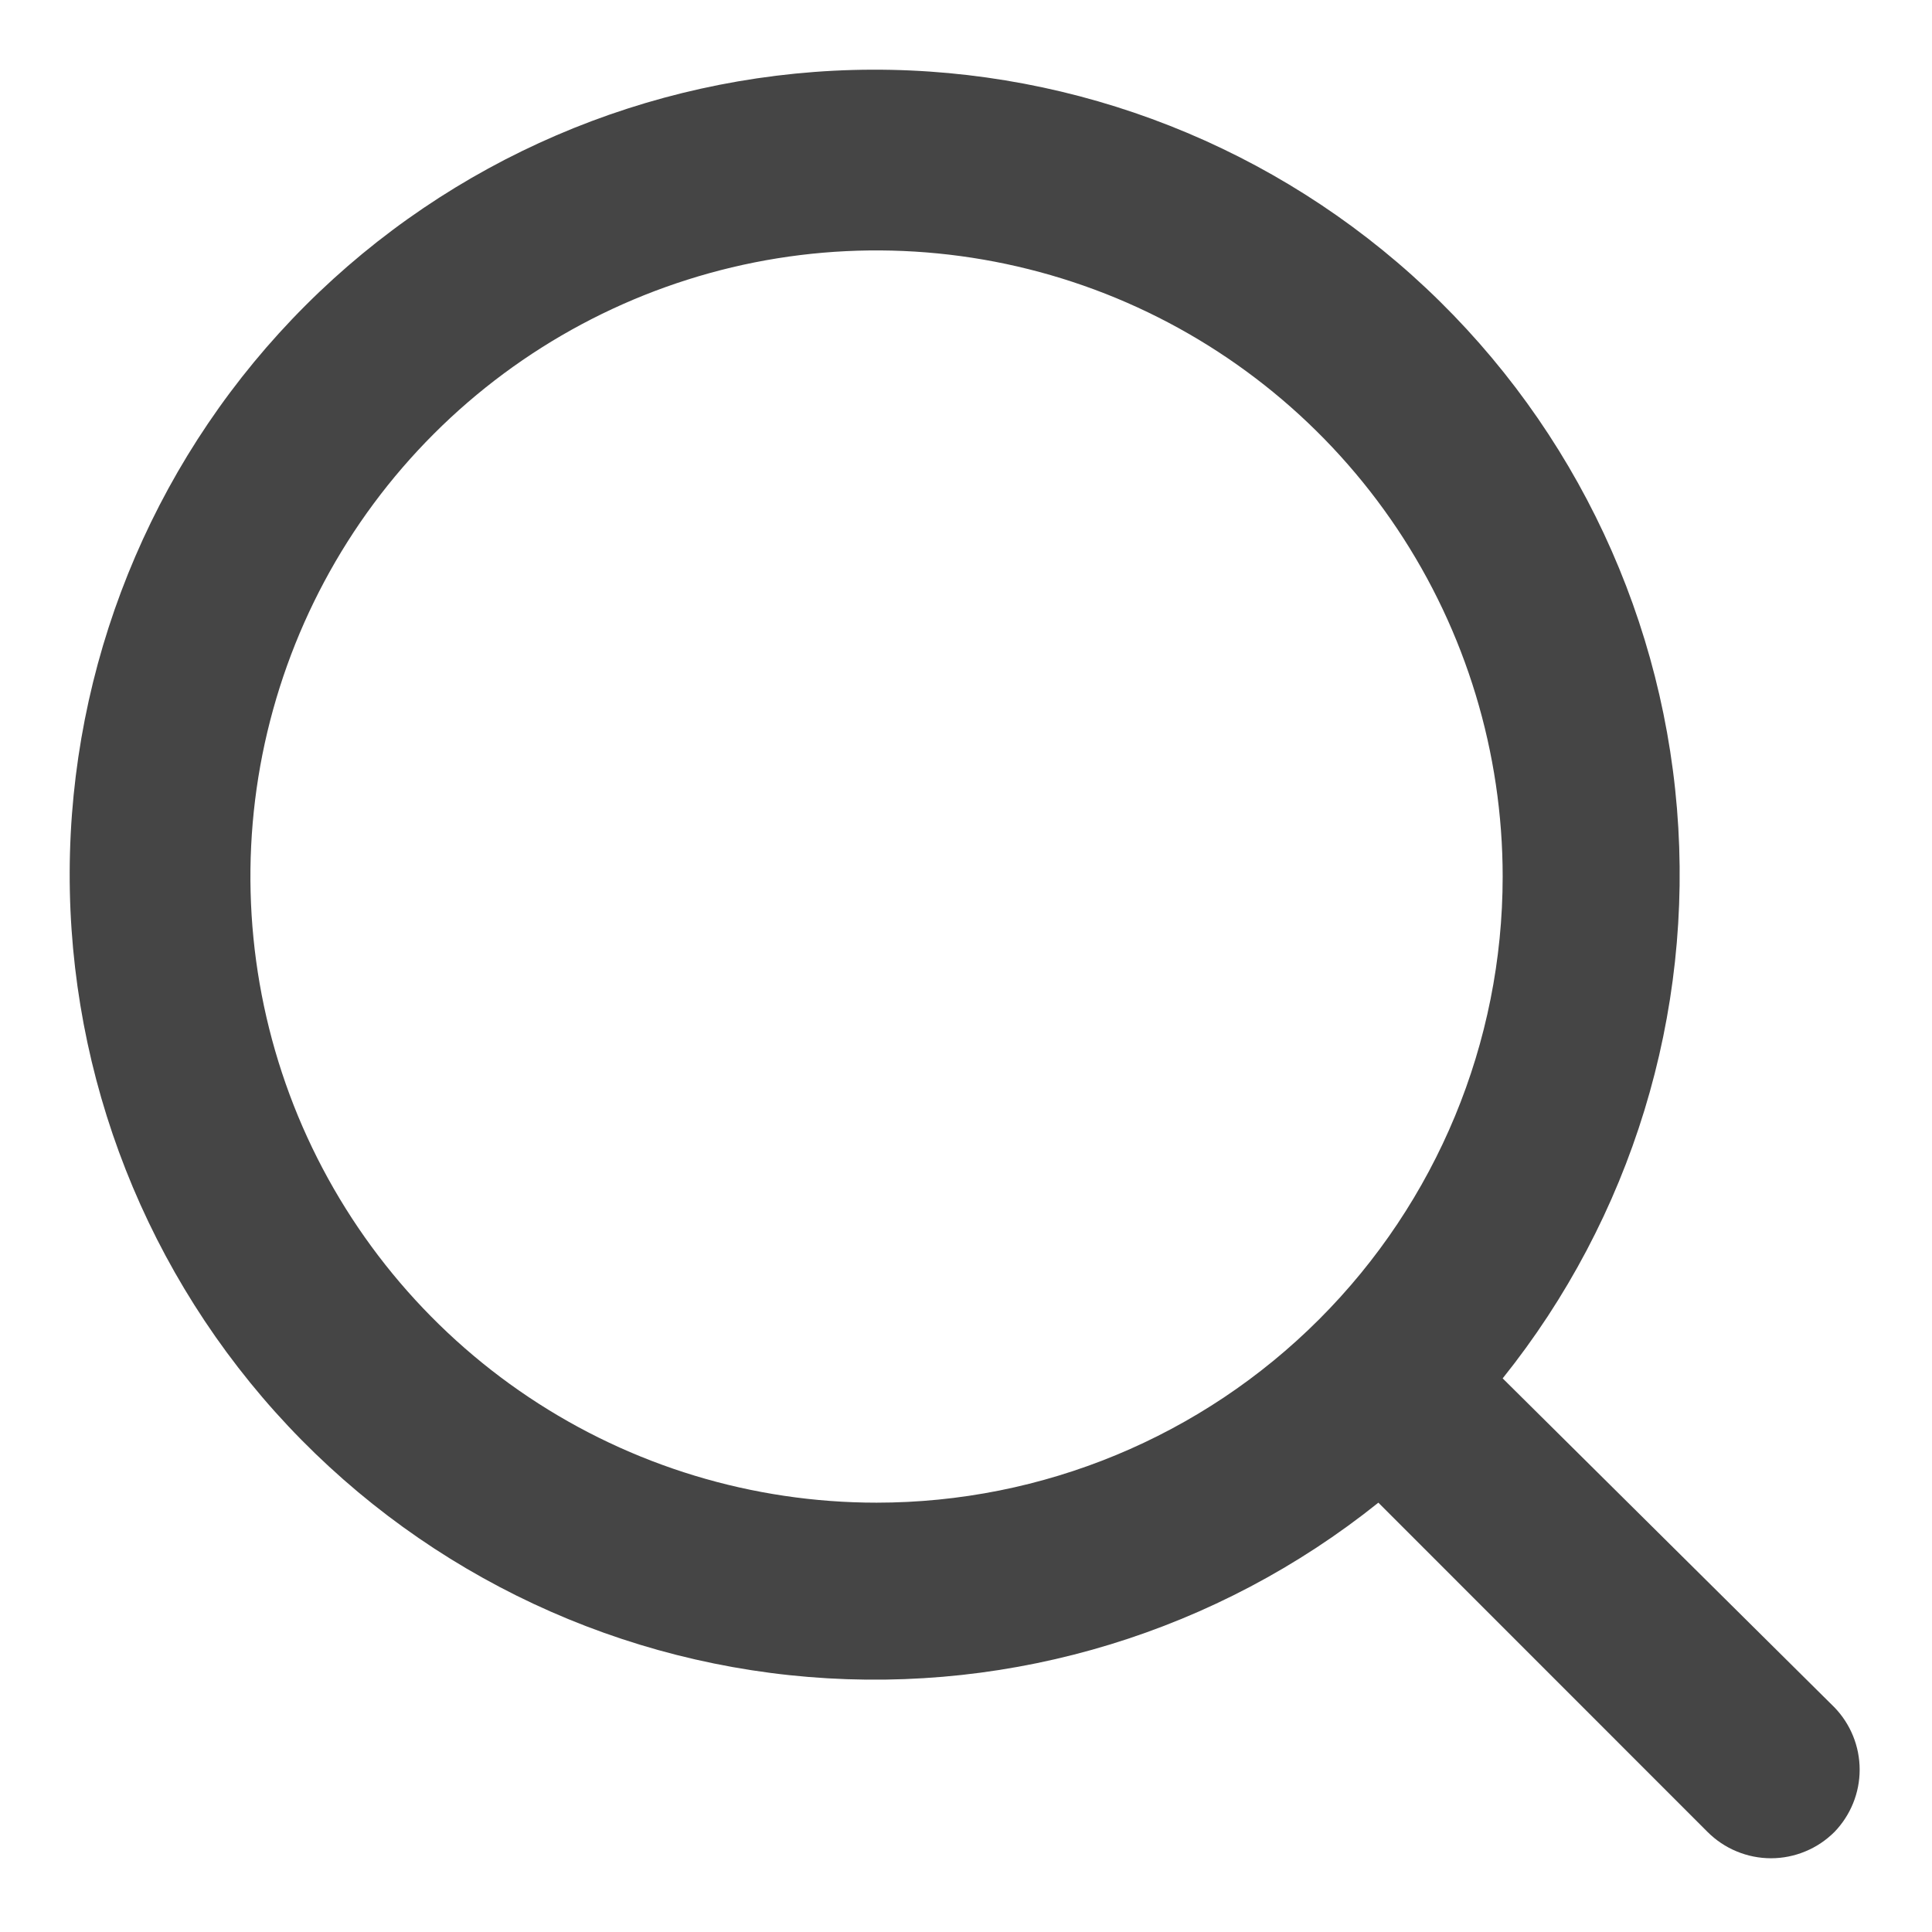
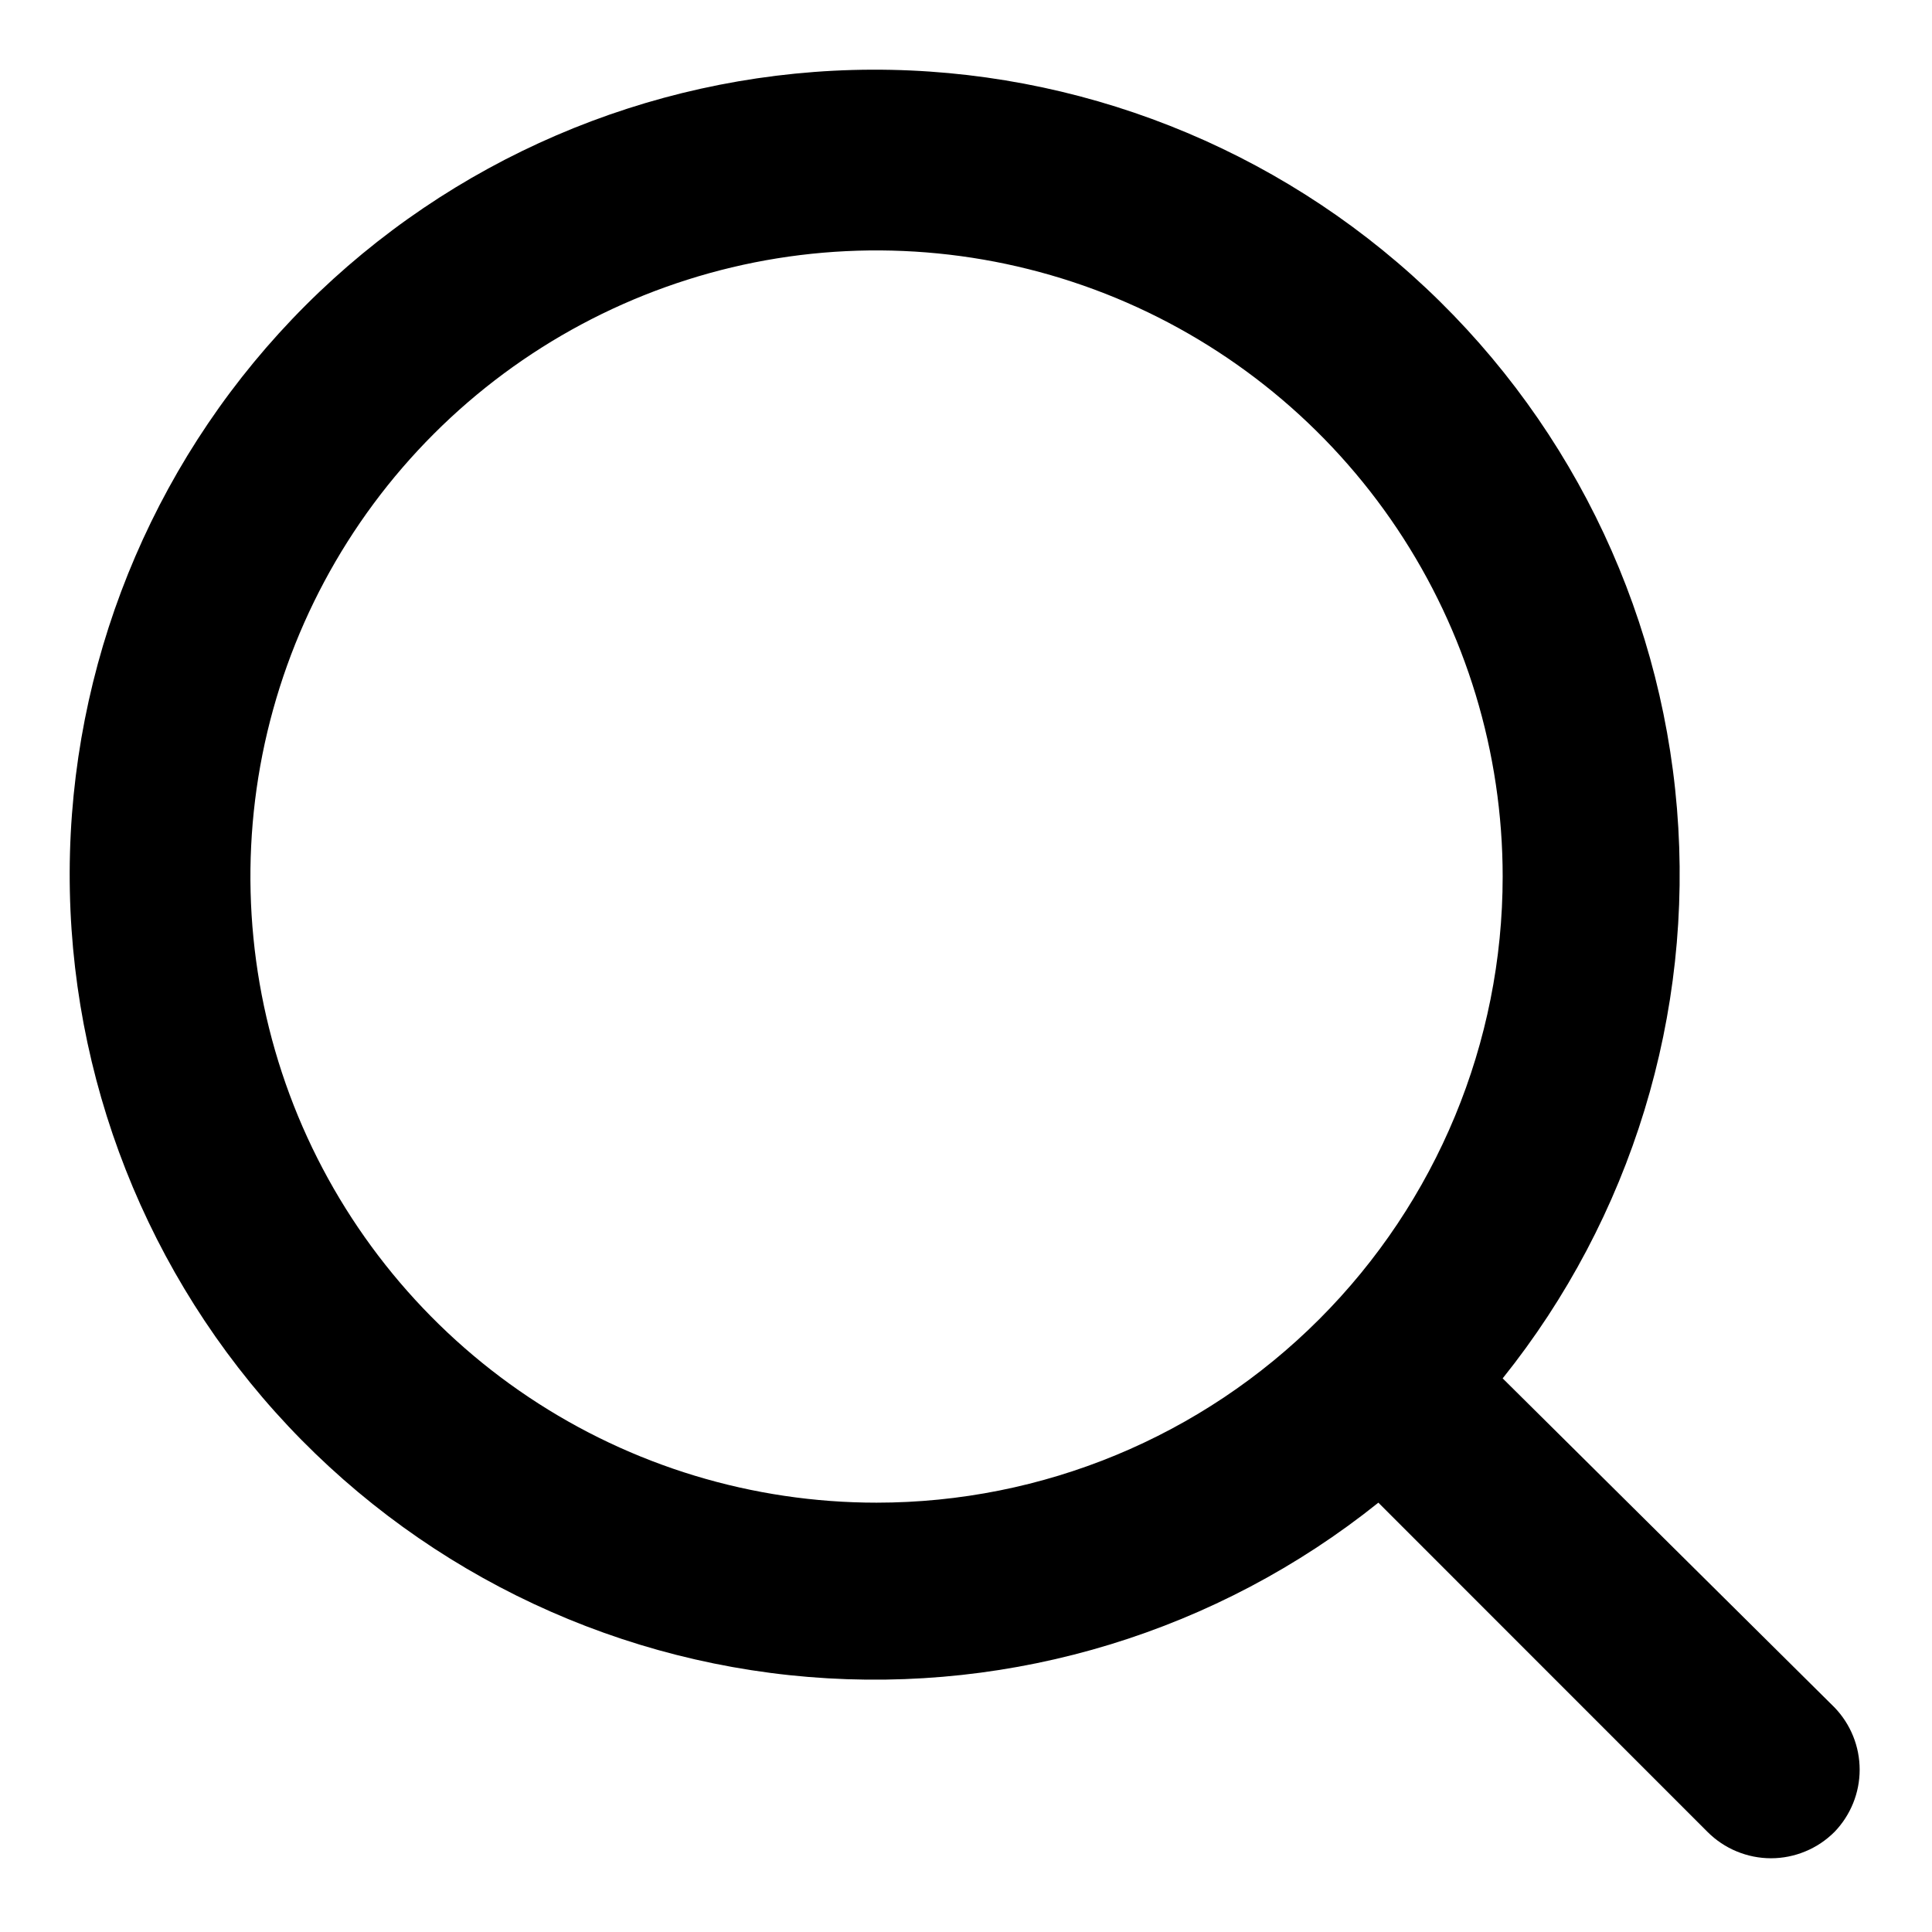
<svg xmlns="http://www.w3.org/2000/svg" width="18" height="18" viewBox="0 0 18 18" fill="none">
-   <path d="M17.092 15.908L14 12.842C15.2 11.345 15.781 9.446 15.624 7.534C15.467 5.623 14.583 3.844 13.155 2.564C11.726 1.284 9.862 0.6 7.944 0.652C6.027 0.705 4.202 1.49 2.846 2.846C1.49 4.202 0.705 6.027 0.652 7.944C0.6 9.862 1.284 11.726 2.564 13.155C3.844 14.583 5.623 15.467 7.534 15.624C9.446 15.781 11.345 15.2 12.842 14L15.908 17.067C15.986 17.145 16.078 17.207 16.18 17.249C16.281 17.291 16.39 17.313 16.5 17.313C16.61 17.313 16.719 17.291 16.82 17.249C16.922 17.207 17.014 17.145 17.092 17.067C17.242 16.911 17.326 16.704 17.326 16.488C17.326 16.271 17.242 16.064 17.092 15.908ZM8.167 14C7.013 14 5.885 13.658 4.926 13.017C3.967 12.376 3.219 11.465 2.777 10.399C2.336 9.333 2.22 8.16 2.445 7.029C2.671 5.897 3.226 4.858 4.042 4.042C4.858 3.226 5.897 2.671 7.029 2.445C8.16 2.22 9.333 2.336 10.399 2.777C11.465 3.219 12.376 3.967 13.017 4.926C13.658 5.885 14 7.013 14 8.167C14 9.714 13.385 11.197 12.291 12.291C11.197 13.386 9.714 14 8.167 14Z" fill="#454545" />
+   <path d="M17.092 15.908L14 12.842C15.2 11.345 15.781 9.446 15.624 7.534C15.467 5.623 14.583 3.844 13.155 2.564C11.726 1.284 9.862 0.6 7.944 0.652C6.027 0.705 4.202 1.49 2.846 2.846C1.49 4.202 0.705 6.027 0.652 7.944C0.6 9.862 1.284 11.726 2.564 13.155C3.844 14.583 5.623 15.467 7.534 15.624C9.446 15.781 11.345 15.2 12.842 14L15.908 17.067C15.986 17.145 16.078 17.207 16.18 17.249C16.281 17.291 16.39 17.313 16.5 17.313C16.61 17.313 16.719 17.291 16.82 17.249C16.922 17.207 17.014 17.145 17.092 17.067C17.242 16.911 17.326 16.704 17.326 16.488C17.326 16.271 17.242 16.064 17.092 15.908ZM8.167 14C7.013 14 5.885 13.658 4.926 13.017C3.967 12.376 3.219 11.465 2.777 10.399C2.336 9.333 2.22 8.16 2.445 7.029C2.671 5.897 3.226 4.858 4.042 4.042C4.858 3.226 5.897 2.671 7.029 2.445C8.16 2.22 9.333 2.336 10.399 2.777C11.465 3.219 12.376 3.967 13.017 4.926C13.658 5.885 14 7.013 14 8.167C14 9.714 13.385 11.197 12.291 12.291C11.197 13.386 9.714 14 8.167 14Z" fill="currentColor" />
</svg>
